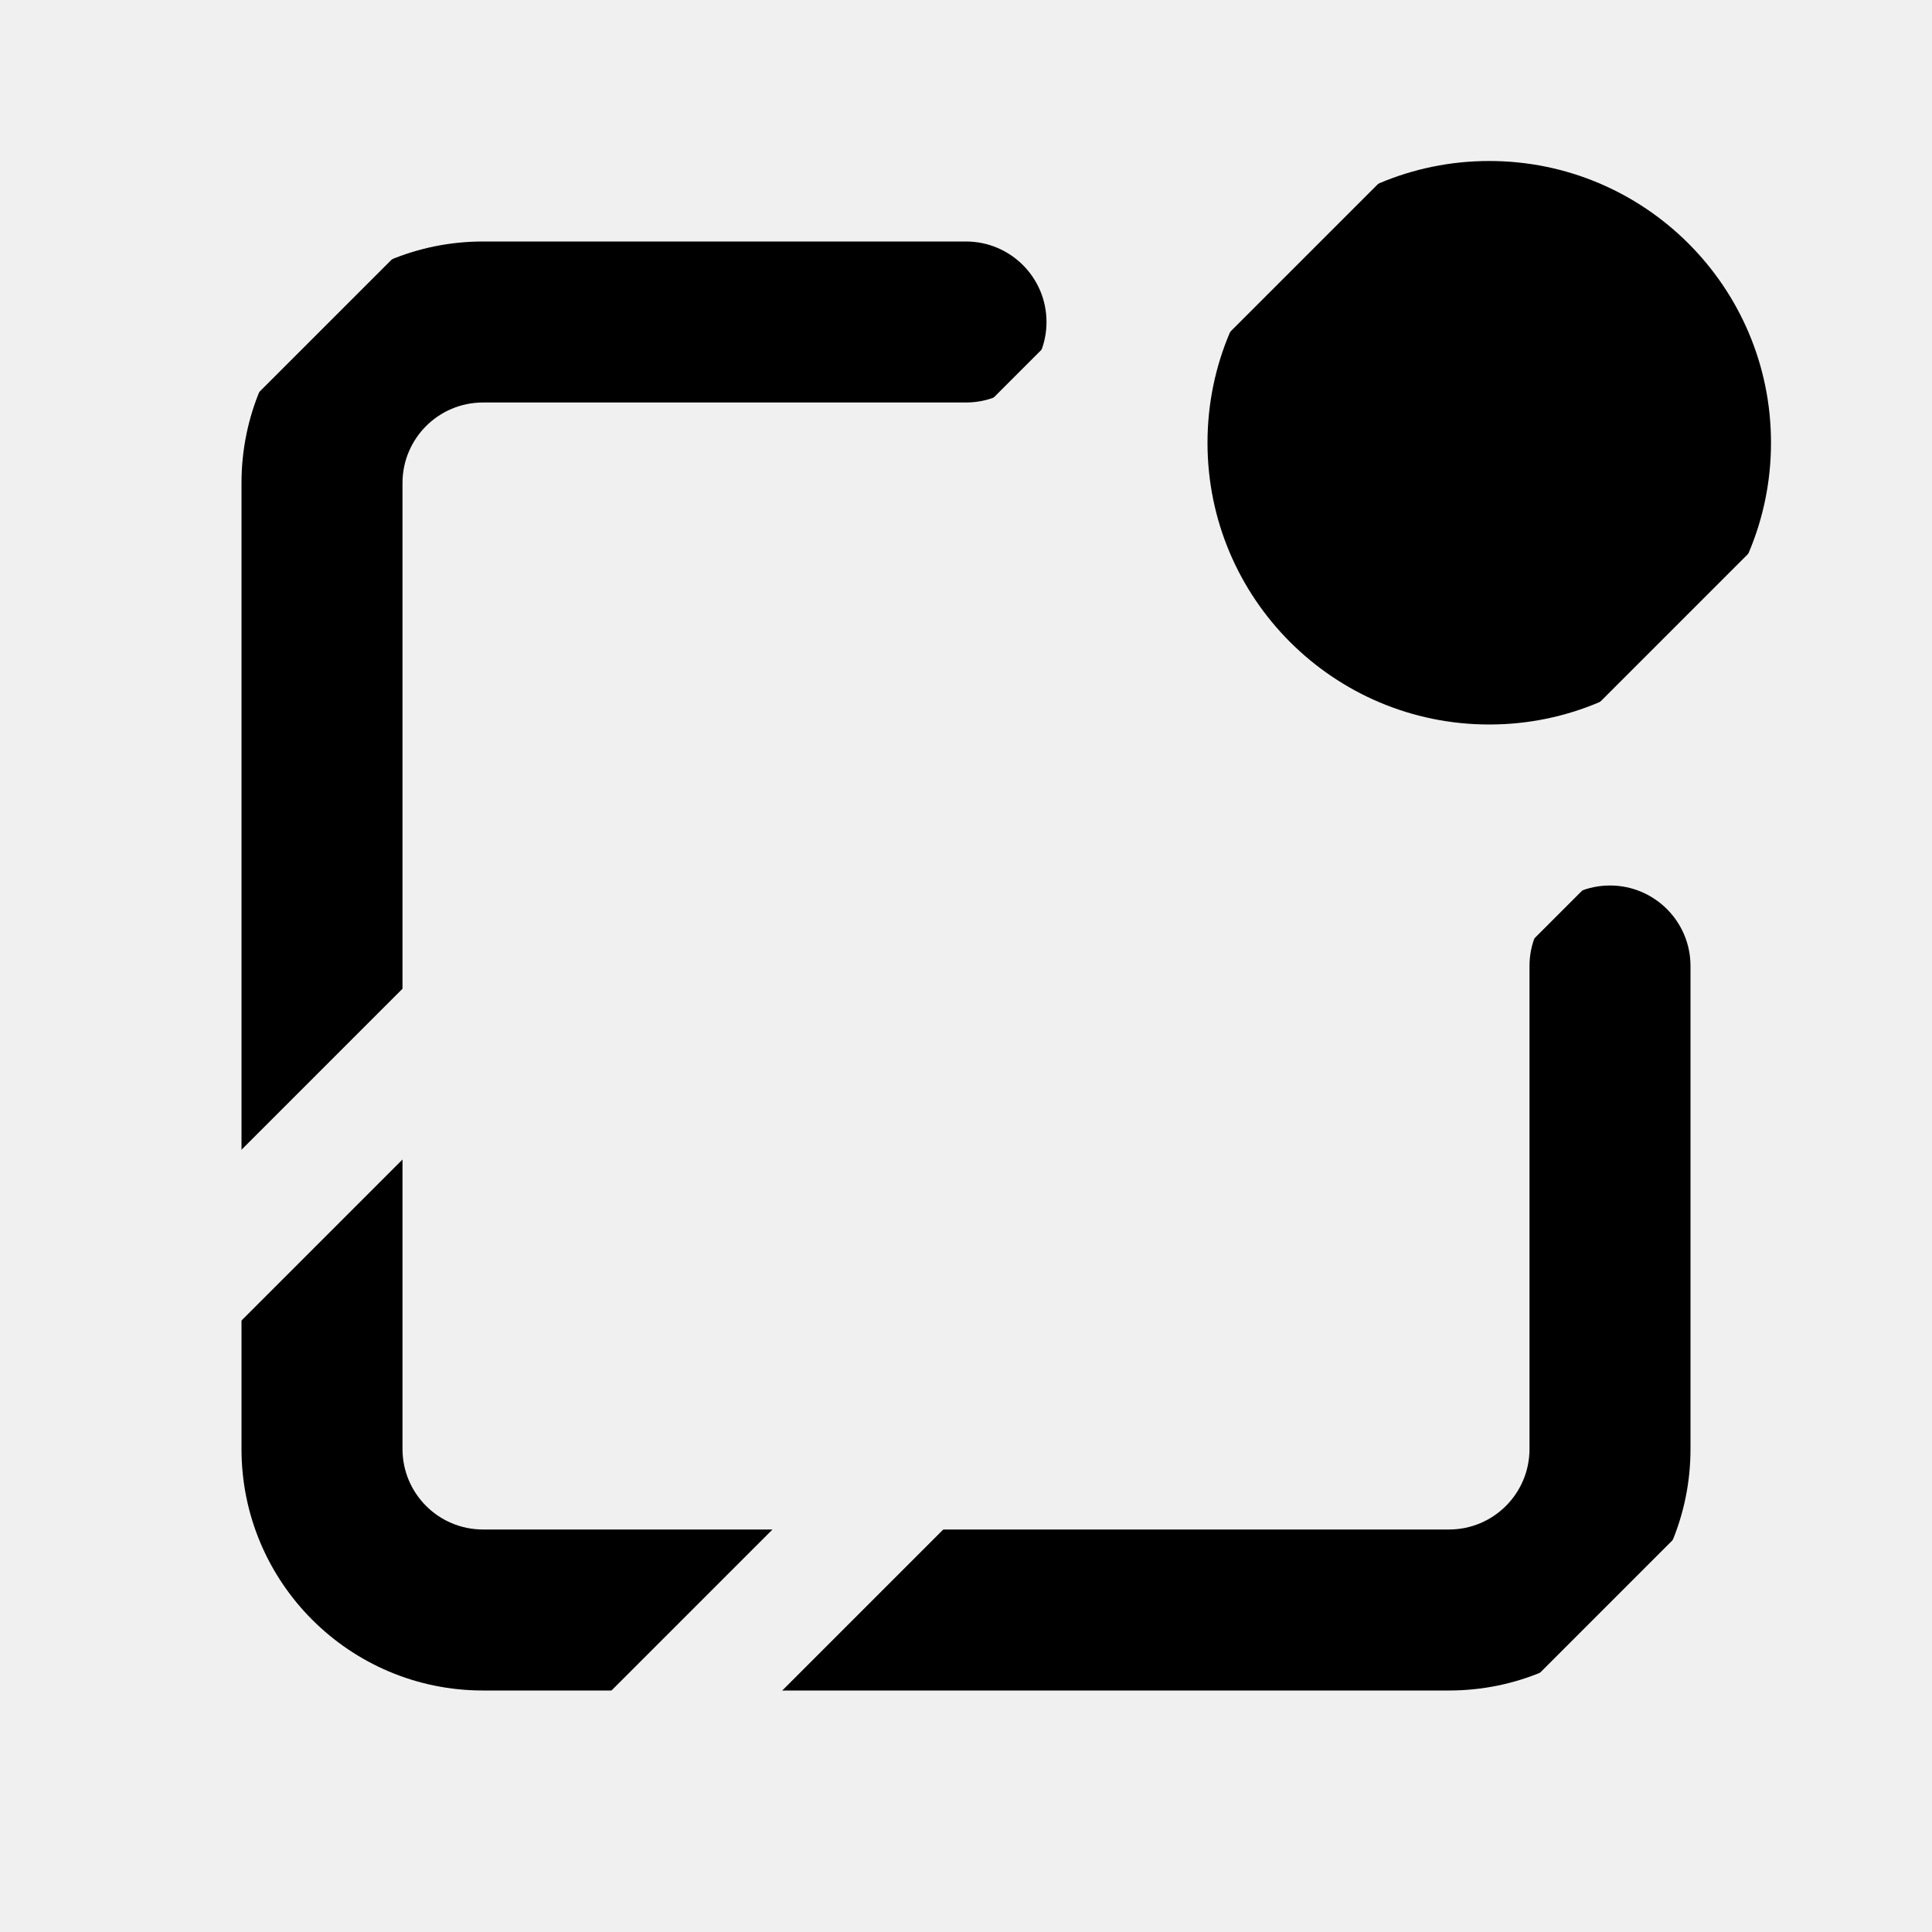
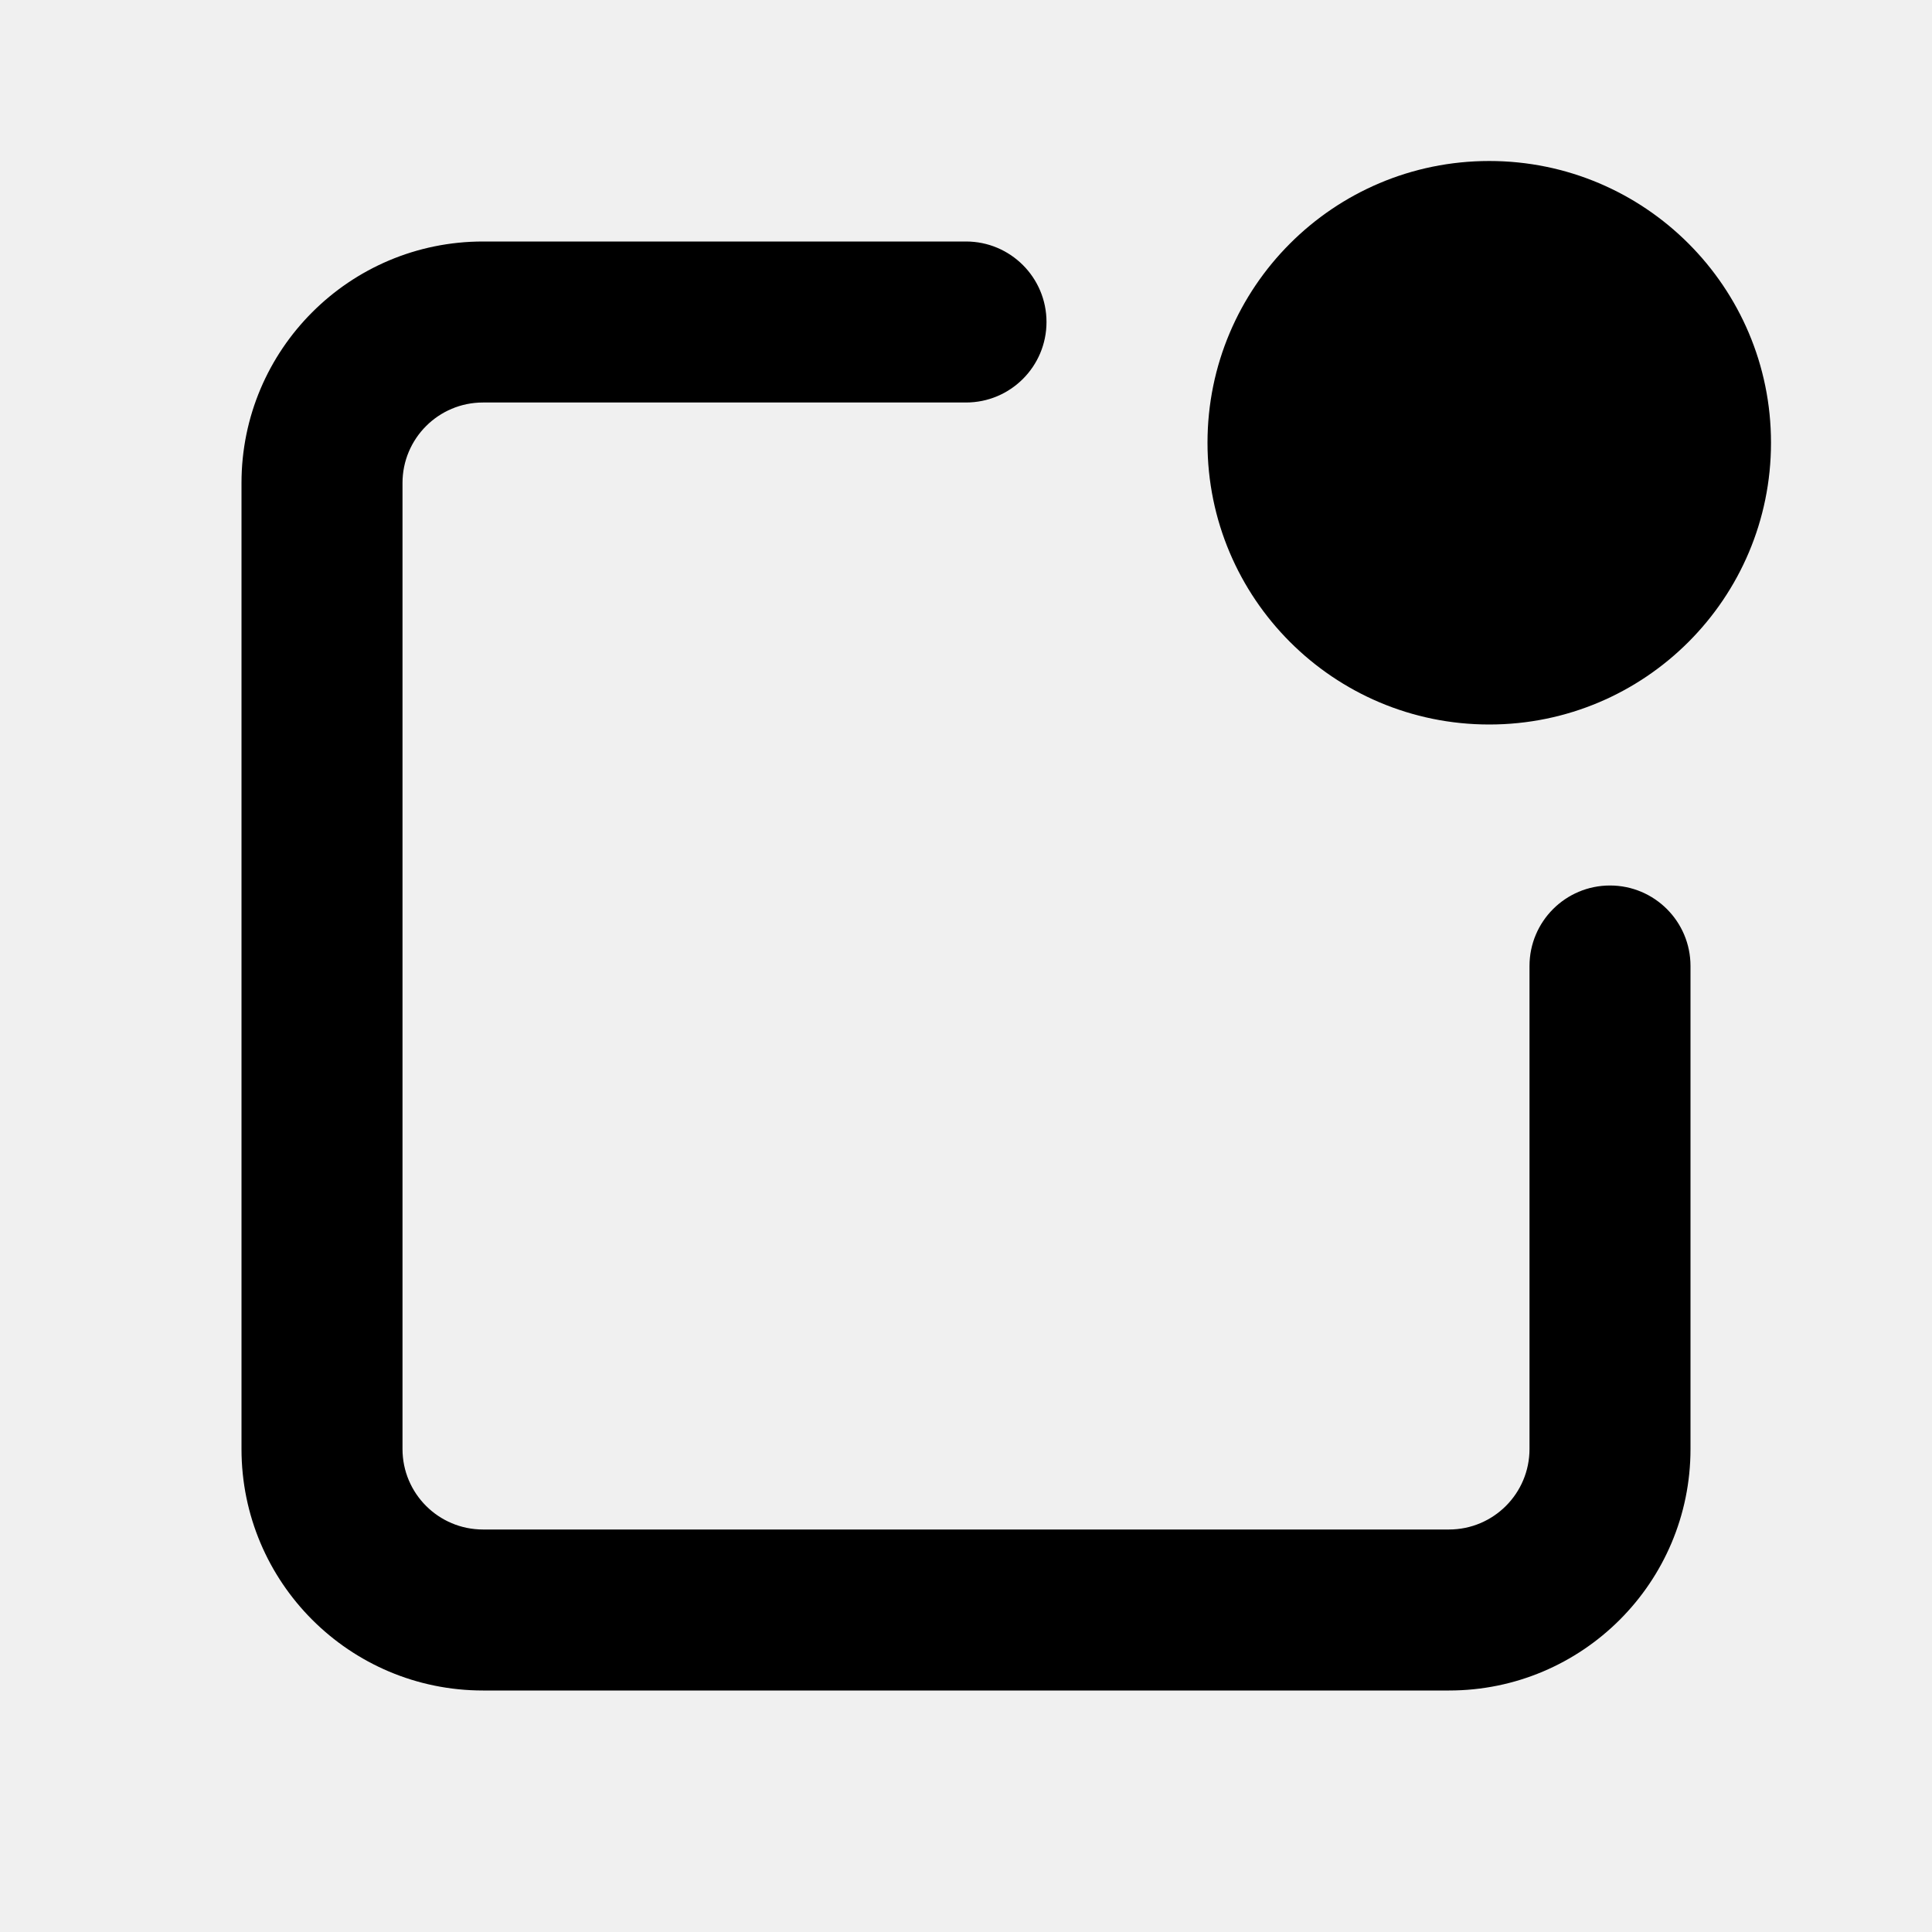
<svg xmlns="http://www.w3.org/2000/svg" fill="#000000" width="24px" height="24px" viewBox="0 0 24 24" id="notification-alt" class="icon glyph">
-   <defs>
-     <mask id="stripe-mask">
-       <rect x="0" y="0" width="24" height="24" fill="white" />
-       <g stroke="black" stroke-width="1.5" transform="rotate(-45 12 12)">
-         <line x1="-12" y1="-8" x2="36" y2="-8" />
-         <line x1="-12" y1="0" x2="36" y2="0" />
-         <line x1="-12" y1="8" x2="36" y2="8" />
-         <line x1="-12" y1="16" x2="36" y2="16" />
-         <line x1="-12" y1="24" x2="36" y2="24" />
-       </g>
-     </mask>
-   </defs>
-   <g mask="url(#stripe-mask)">
-     <path d="M18,21H6a3,3,0,0,1-3-3V6A3,3,0,0,1,6,3h6a1,1,0,0,1,0,2H6A1,1,0,0,0,5,6V18a1,1,0,0,0,1,1H18a1,1,0,0,0,1-1V12a1,1,0,0,1,2,0v6A3,3,0,0,1,18,21Z" />
-     <circle cx="18.5" cy="5.5" r="3.5" />
-   </g>
+   <path d="M18,21H6a3,3,0,0,1-3-3V6A3,3,0,0,1,6,3h6a1,1,0,0,1,0,2H6A1,1,0,0,0,5,6V18a1,1,0,0,0,1,1H18a1,1,0,0,0,1-1V12a1,1,0,0,1,2,0v6A3,3,0,0,1,18,21Z" />
+   <circle cx="18.5" cy="5.5" r="3.5" />
</svg>
